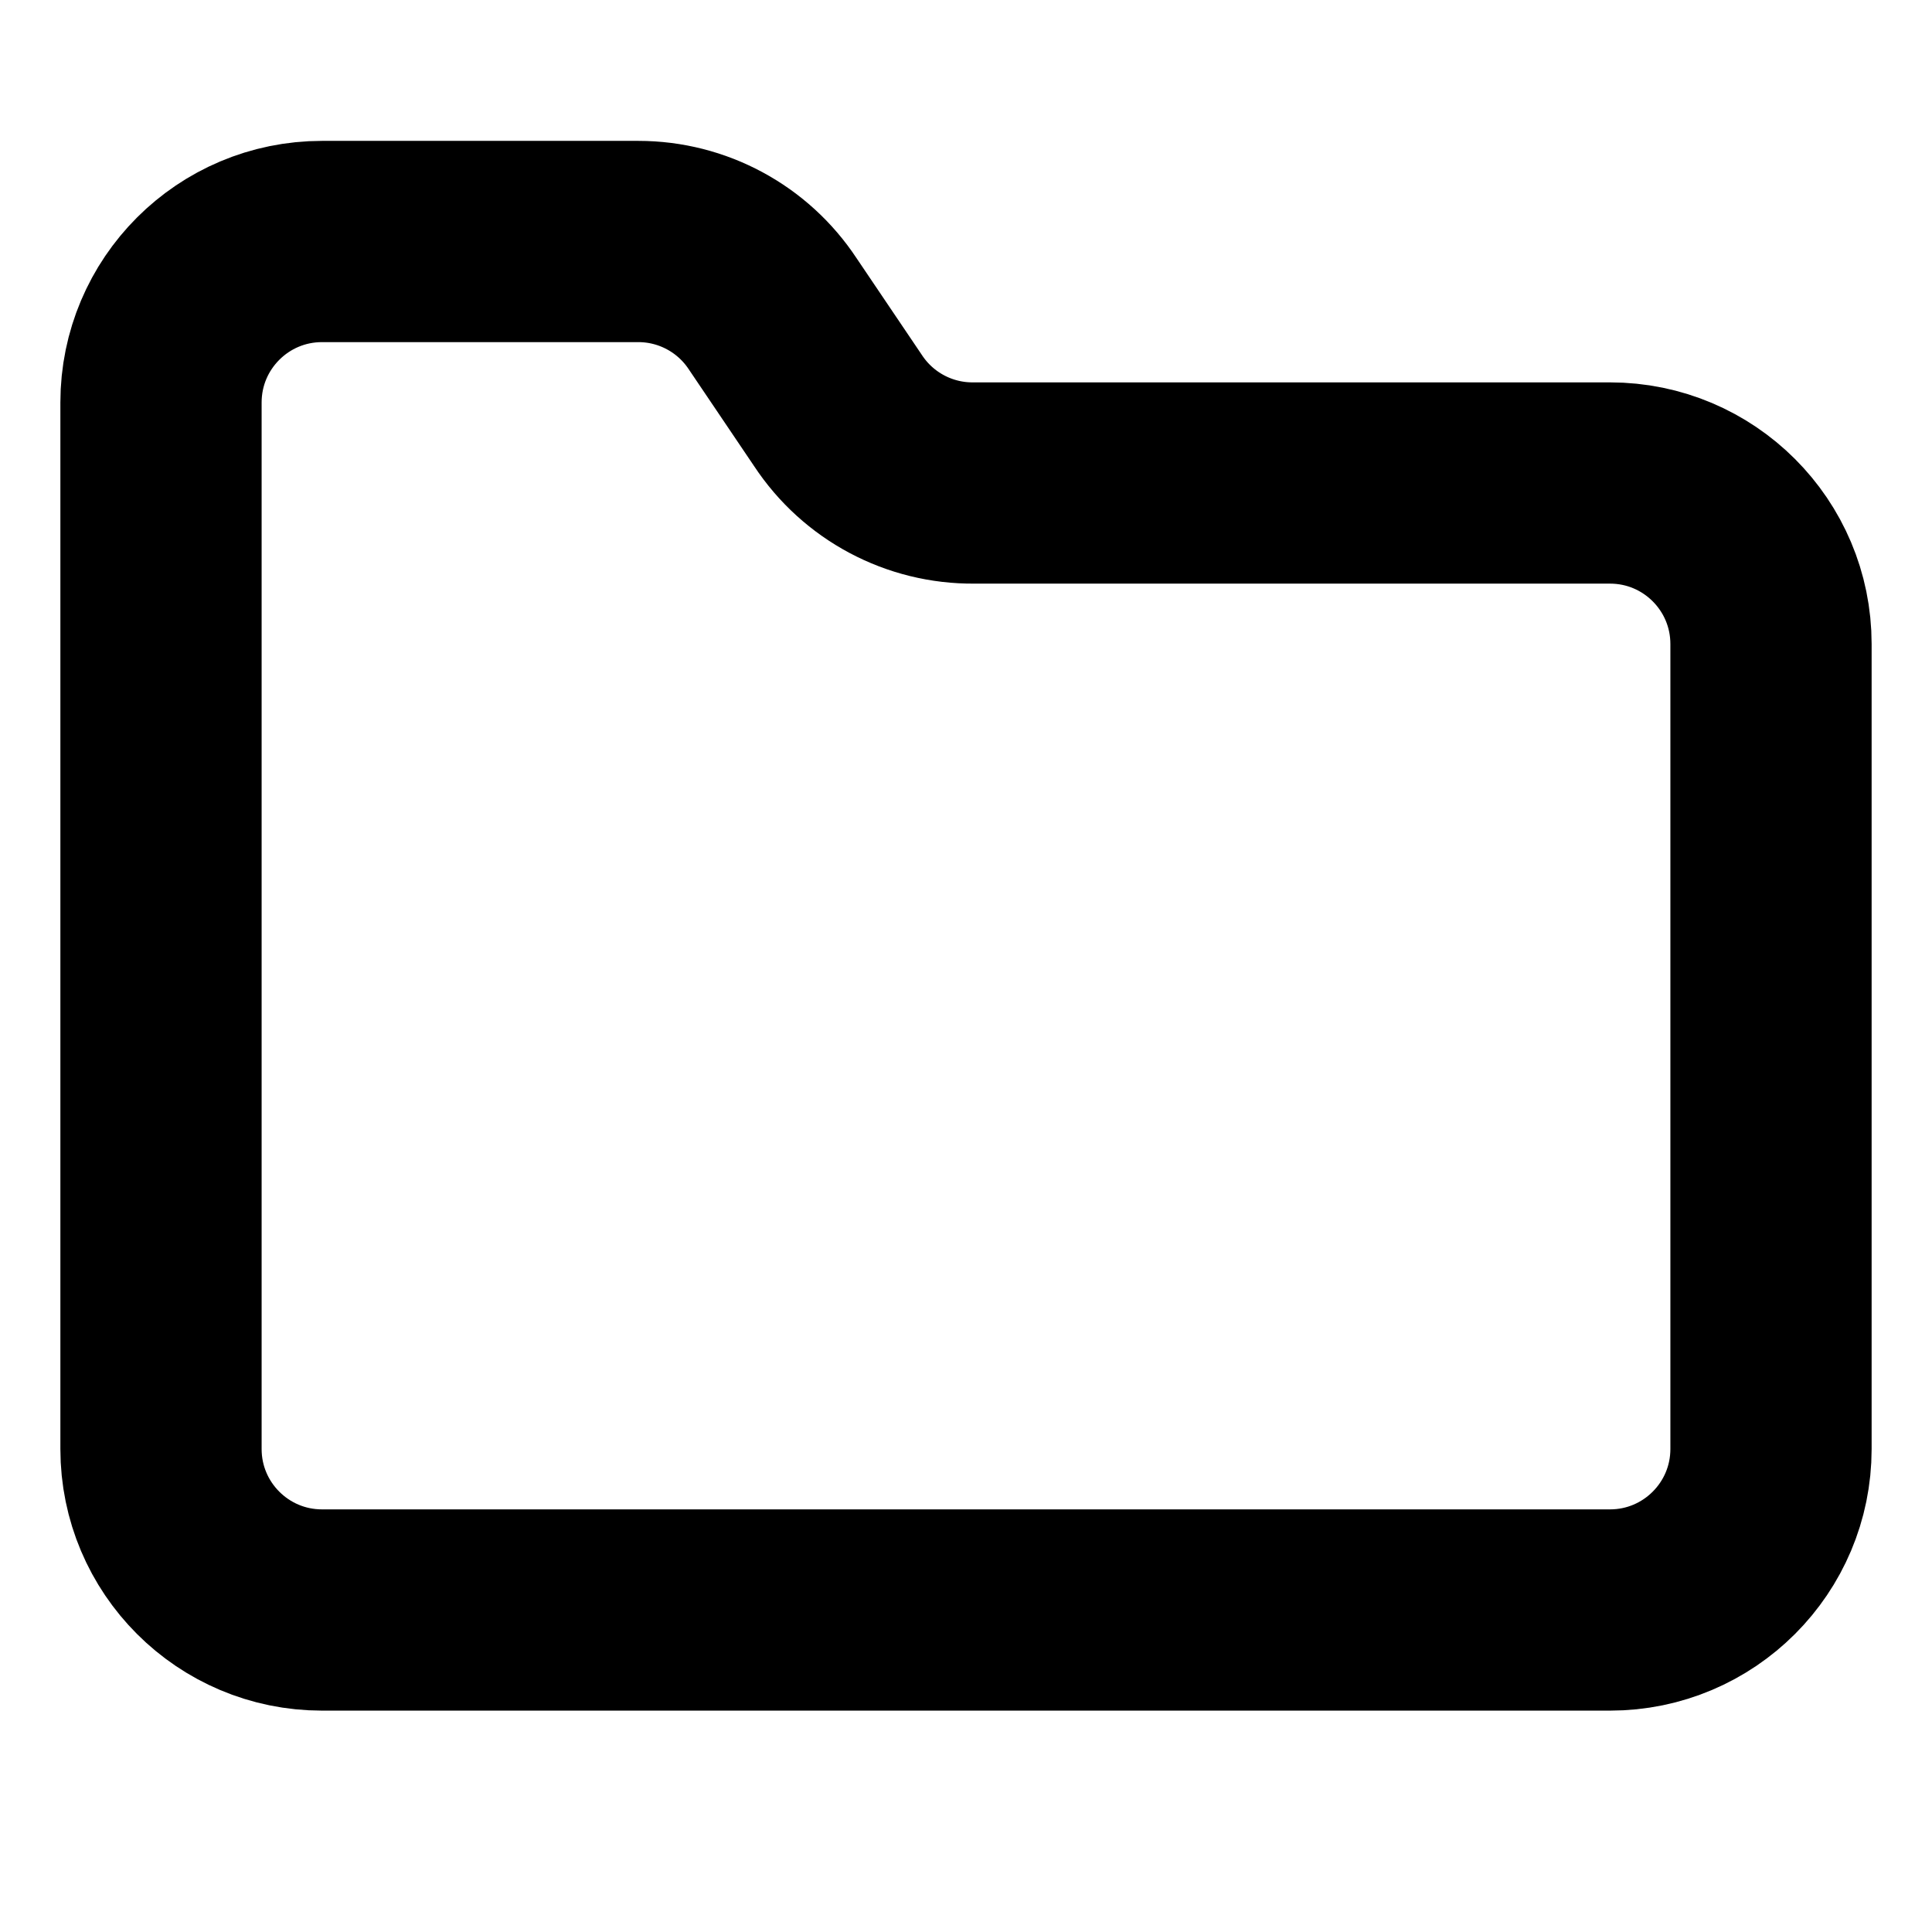
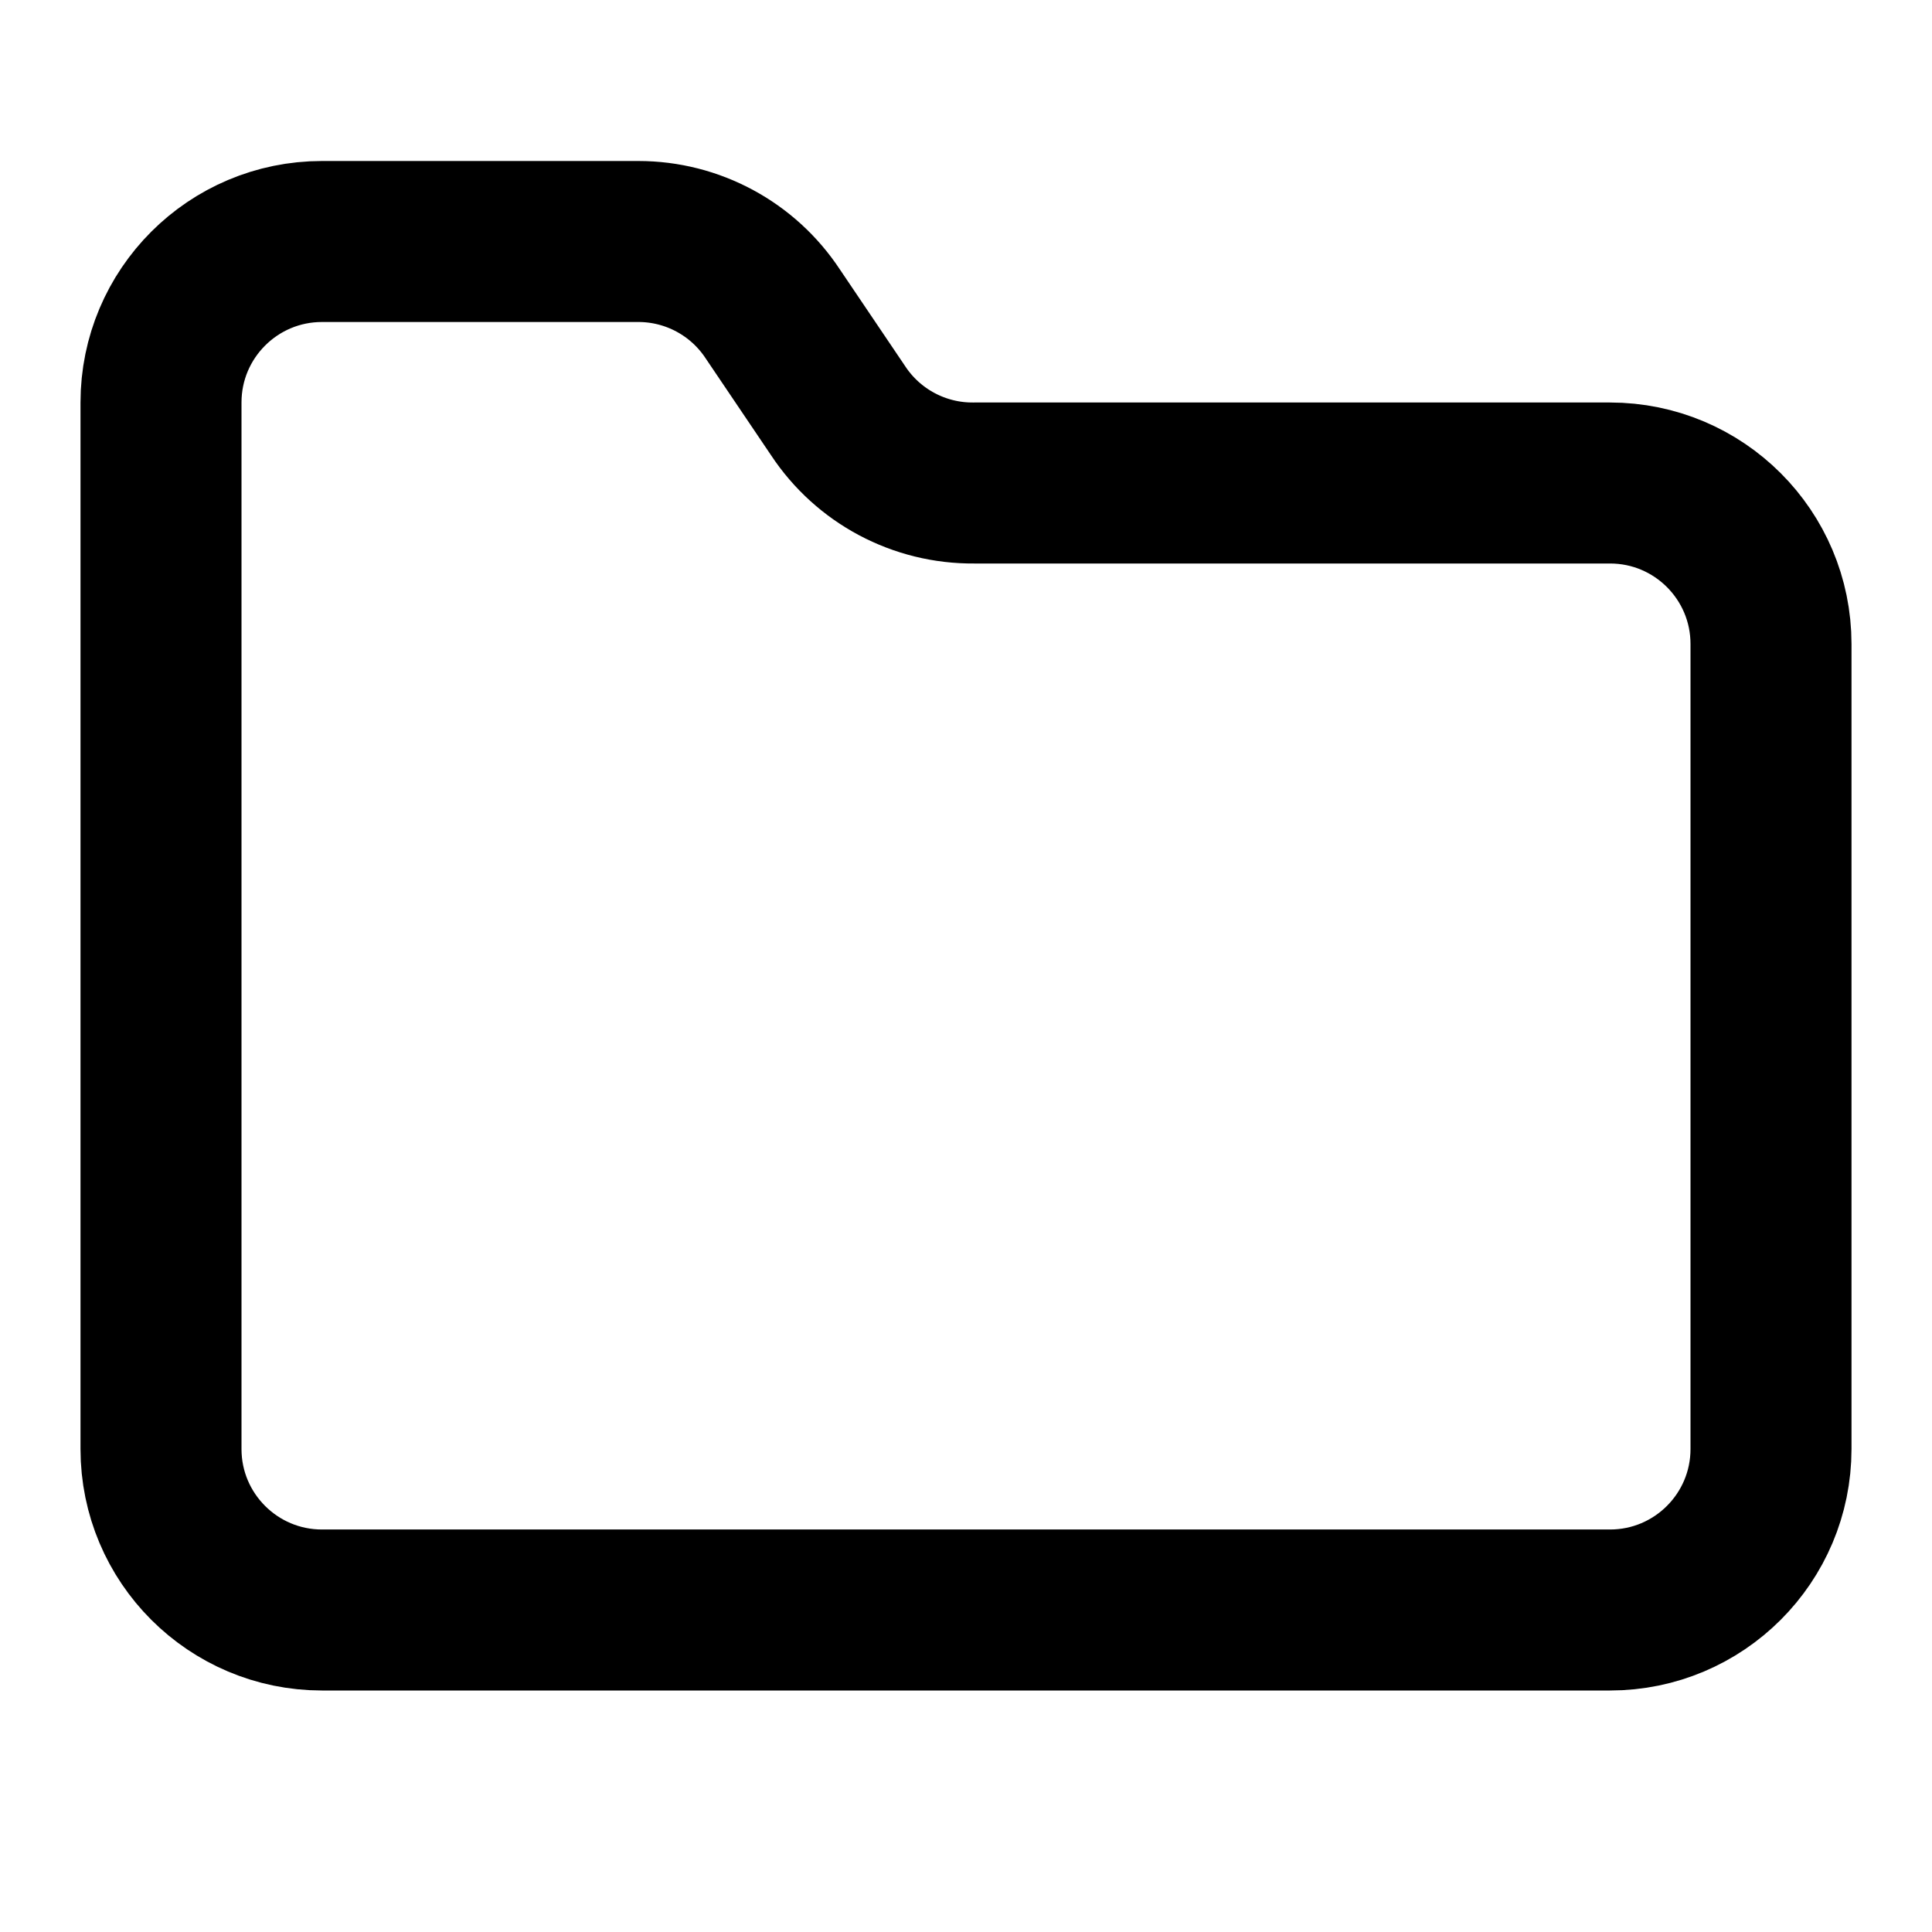
- <svg xmlns="http://www.w3.org/2000/svg" width="24" height="24" viewBox="0 0 24 24" fill="none" stroke="currentColor" stroke-width="2.5" stroke-linecap="round" stroke-linejoin="round">
+ <svg xmlns="http://www.w3.org/2000/svg" width="24" height="24" viewBox="0 0 24 24" fill="none" stroke="currentColor" stroke-width="2" stroke-linecap="round" stroke-linejoin="round">
  <path d="M20 20a2 2 0 0 0 2-2V8a2 2 0 0 0-2-2h-7.9a2 2 0 0 1-1.69-.9L9.6 3.9A2 2 0 0 0 7.93 3H4a2 2 0 0 0-2 2v13a2 2 0 0 0 2 2Z" />
</svg>
